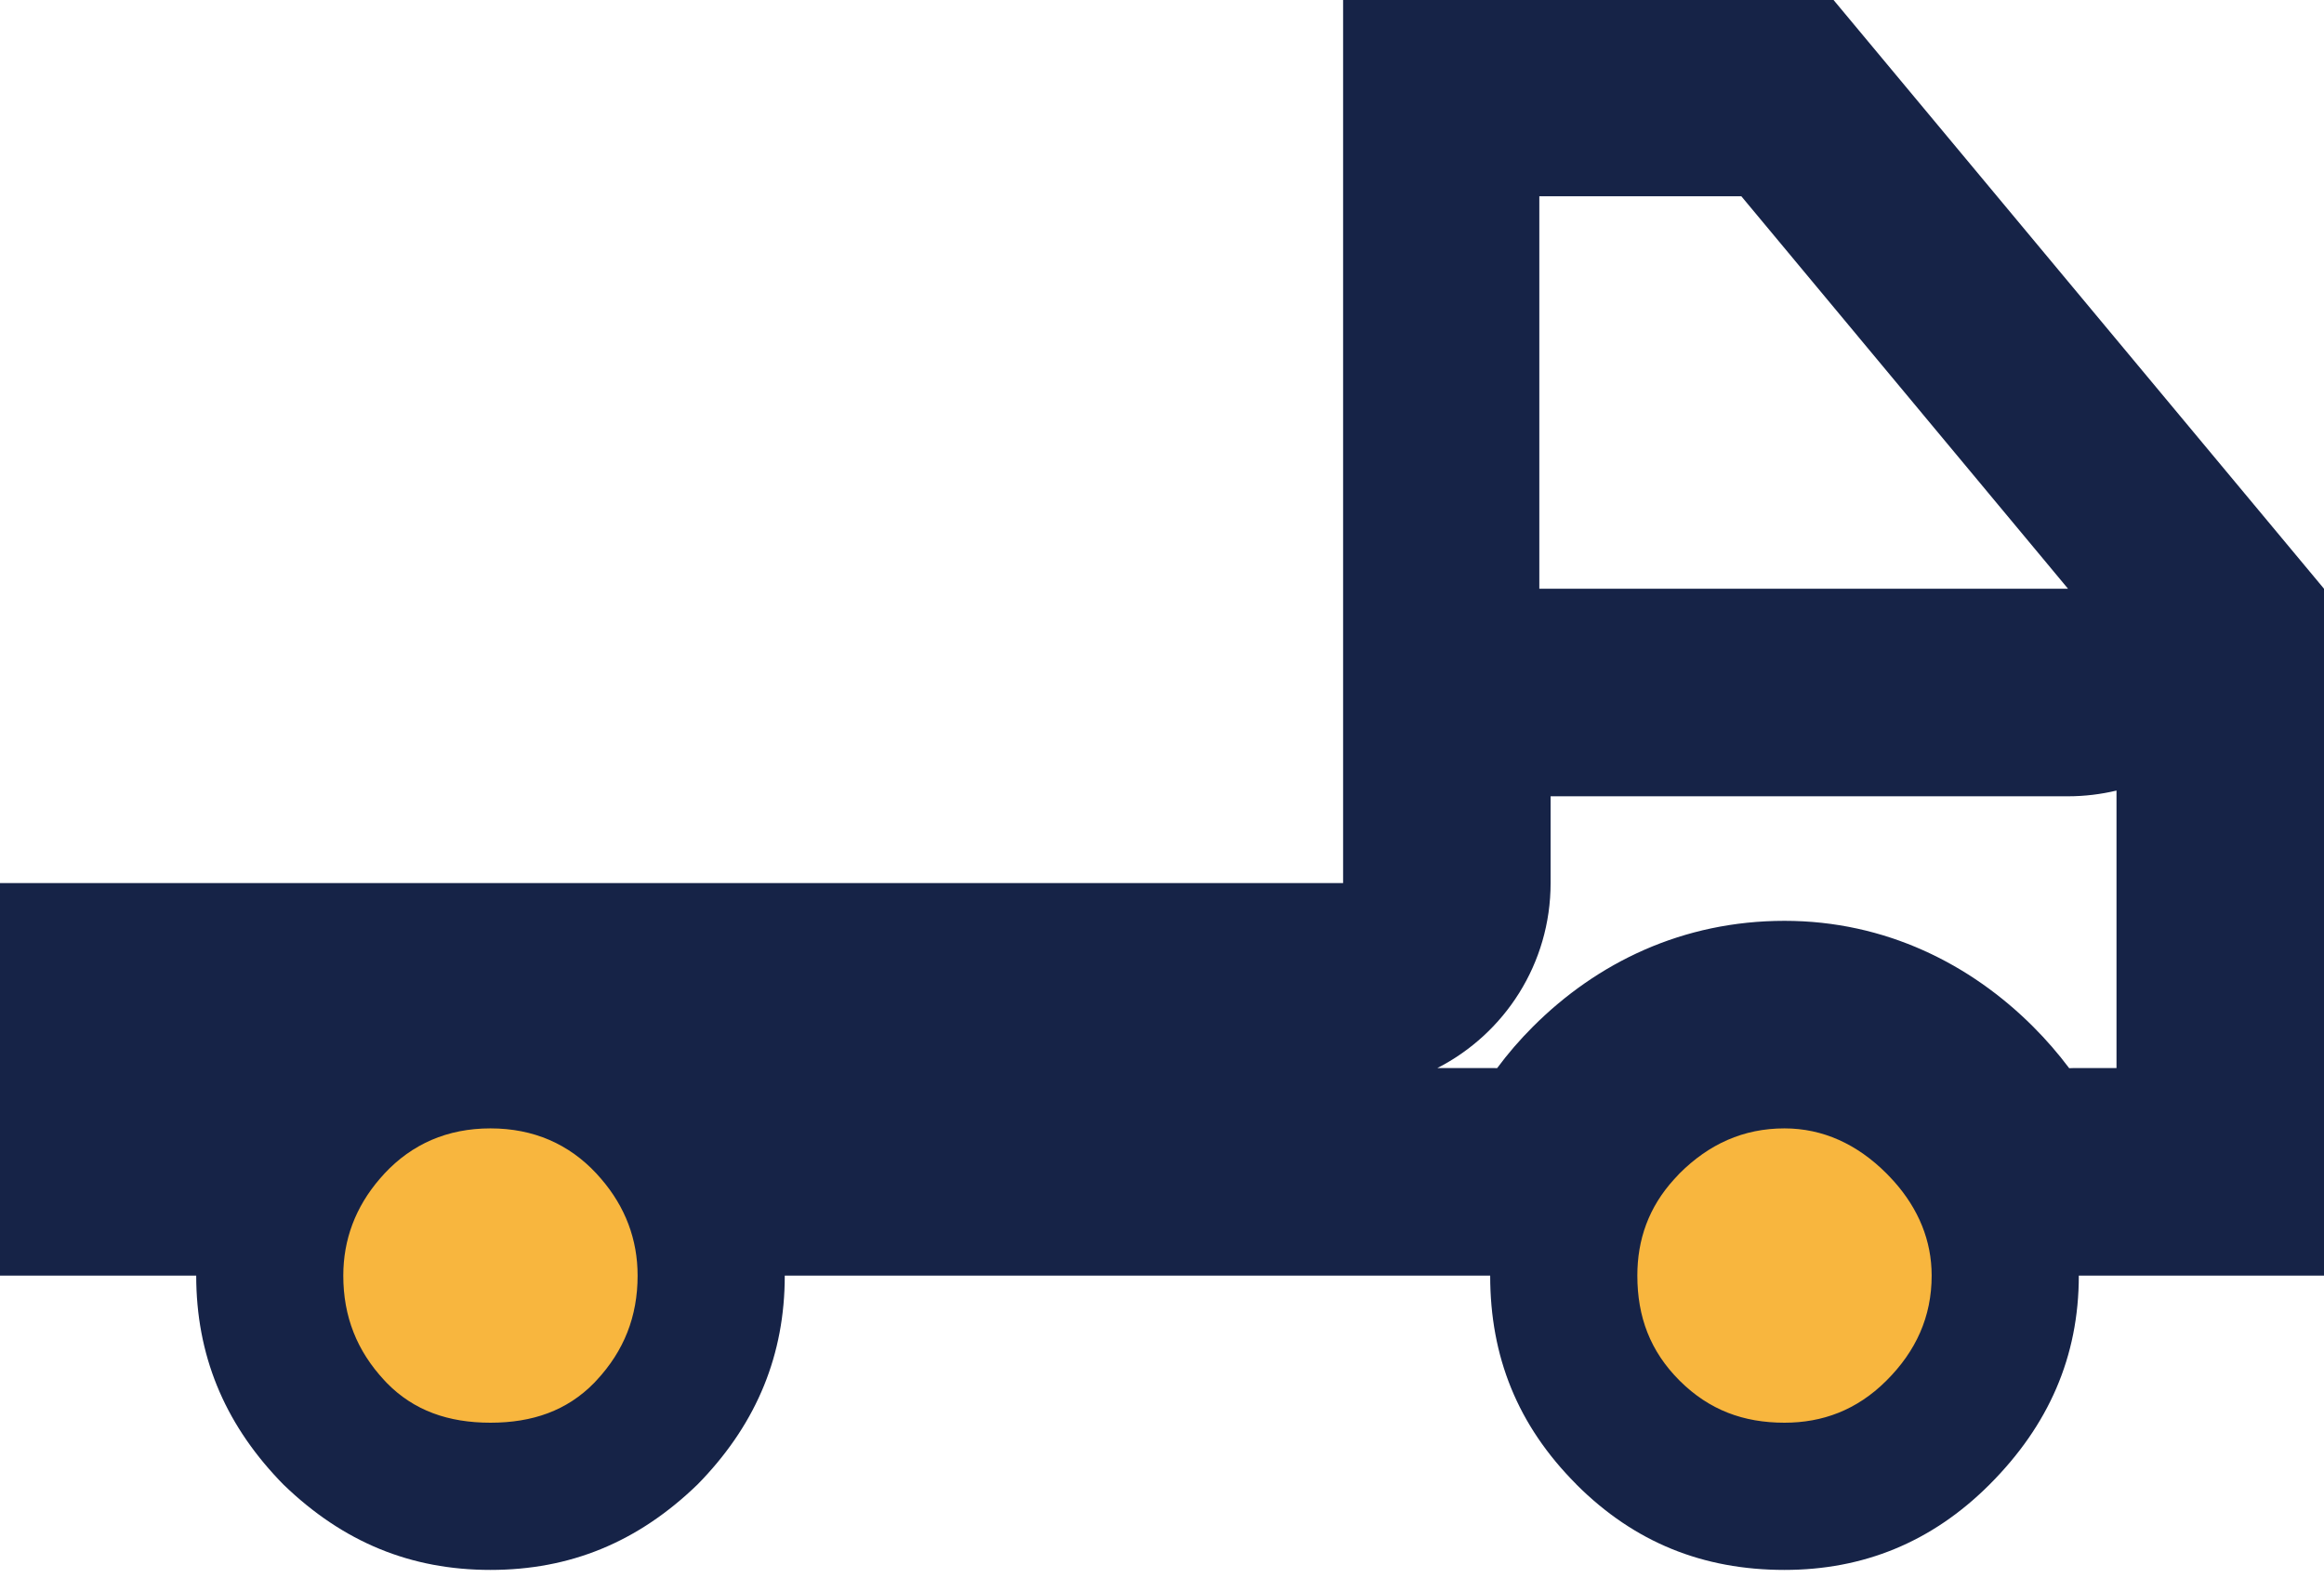
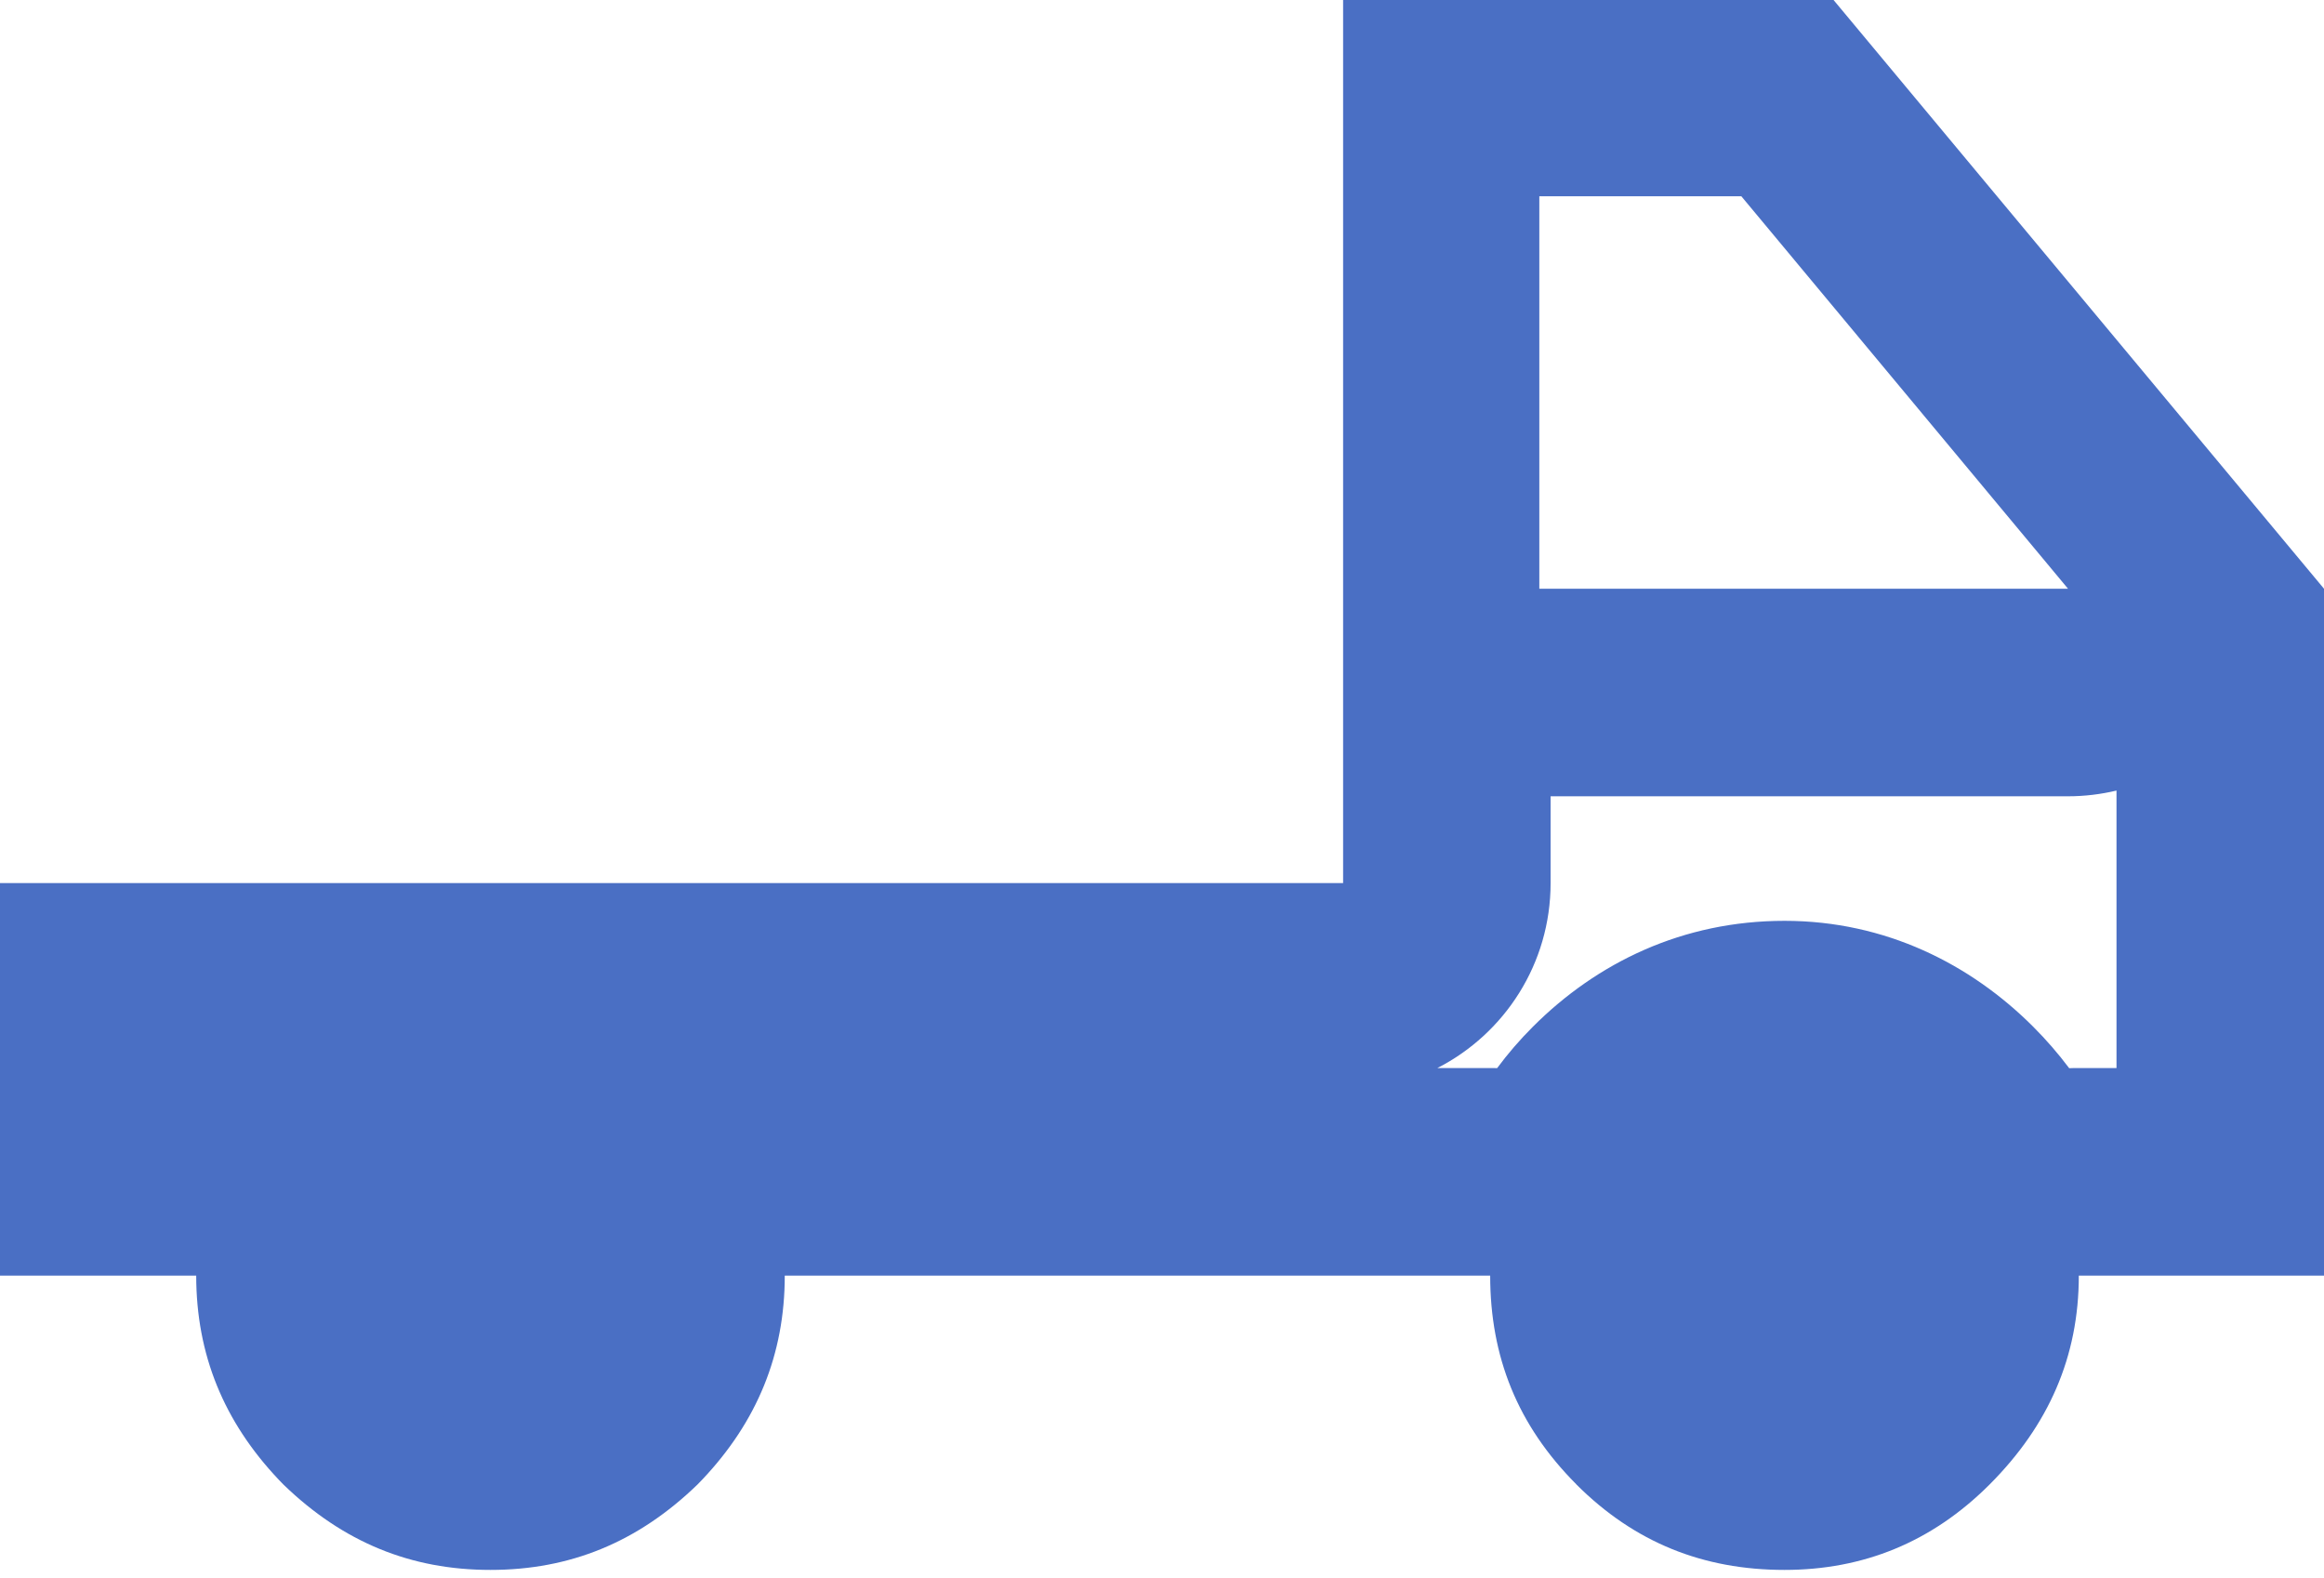
<svg xmlns="http://www.w3.org/2000/svg" width="28" height="19" viewBox="0 0 28 19" fill="none">
-   <path fill-rule="evenodd" clip-rule="evenodd" d="M6 18C7.105 18 8 16.881 8 15.5C8 14.119 7.105 13 6 13C4.895 13 4 14.119 4 15.5C4 16.881 4.895 18 6 18ZM21.5 18C22.881 18 24 16.881 24 15.5C24 14.119 22.881 13 21.5 13C20.119 13 19 14.119 19 15.5C19 16.881 20.119 18 21.5 18Z" fill="#F8B63E" />
-   <path fill-rule="evenodd" clip-rule="evenodd" d="M17.954 15.364C17.954 16.342 18.284 17.167 18.989 17.875C18.991 17.877 18.993 17.879 18.994 17.881C19.692 18.578 20.519 18.909 21.5 18.909C22.445 18.909 23.273 18.578 23.97 17.881C23.972 17.879 23.974 17.877 23.976 17.875C24.681 17.167 25.046 16.342 25.046 15.364H28V7.091L22.091 0H16.182V10.636H0V15.364H2.364C2.364 16.316 2.698 17.124 3.356 17.82C3.376 17.84 3.395 17.861 3.415 17.881C4.136 18.578 4.952 18.909 5.909 18.909C6.866 18.909 7.682 18.578 8.403 17.881C8.423 17.861 8.442 17.84 8.462 17.82C9.12 17.124 9.455 16.316 9.455 15.364H17.954ZM17.318 12.864H17.954C17.983 12.864 18.011 12.864 18.038 12.865C18.166 12.692 18.309 12.526 18.468 12.367C19.242 11.593 20.274 11.091 21.5 11.091C22.718 11.091 23.744 11.614 24.497 12.367C24.652 12.522 24.797 12.689 24.93 12.866C24.968 12.864 25.007 12.864 25.046 12.864H25.5V9.522C25.311 9.567 25.115 9.591 24.916 9.591H18.682V10.636C18.682 11.608 18.128 12.45 17.318 12.864ZM24.916 7.091L20.98 2.364H18.546V7.091H24.916ZM22.818 14.228C22.789 14.197 22.76 14.165 22.729 14.134C22.375 13.78 21.961 13.591 21.5 13.591C21.004 13.591 20.59 13.78 20.235 14.134C20.213 14.157 20.191 14.18 20.17 14.204C19.862 14.542 19.727 14.932 19.727 15.364C19.727 15.86 19.881 16.274 20.235 16.628C20.237 16.63 20.239 16.632 20.241 16.634C20.595 16.984 21.006 17.136 21.5 17.136C21.958 17.136 22.37 16.984 22.723 16.634C22.725 16.632 22.727 16.63 22.729 16.628C23.084 16.274 23.273 15.86 23.273 15.364C23.273 14.943 23.115 14.561 22.818 14.228ZM4.576 14.198C4.283 14.538 4.136 14.93 4.136 15.364C4.136 15.859 4.301 16.271 4.63 16.625C4.631 16.626 4.632 16.627 4.633 16.628C4.642 16.638 4.651 16.648 4.66 16.657C4.987 16.991 5.403 17.136 5.909 17.136C6.415 17.136 6.831 16.991 7.158 16.657C7.167 16.648 7.176 16.638 7.185 16.628C7.186 16.627 7.187 16.626 7.188 16.625C7.517 16.271 7.682 15.859 7.682 15.364C7.682 14.93 7.535 14.538 7.242 14.198C7.224 14.177 7.205 14.155 7.185 14.134C6.855 13.78 6.429 13.591 5.909 13.591C5.389 13.591 4.964 13.78 4.633 14.134C4.613 14.155 4.594 14.177 4.576 14.198Z" fill="#162347" />
+   <path fill-rule="evenodd" clip-rule="evenodd" d="M6 18C7.105 18 8 16.881 8 15.5C8 14.119 7.105 13 6 13C4.895 13 4 14.119 4 15.5C4 16.881 4.895 18 6 18ZM21.5 18C22.881 18 24 16.881 24 15.5C24 14.119 22.881 13 21.5 13C20.119 13 19 14.119 19 15.5C19 16.881 20.119 18 21.5 18Z" fill="#4A6FC4" />
+   <path fill-rule="evenodd" clip-rule="evenodd" d="M17.954 15.364C17.954 16.342 18.284 17.167 18.989 17.875C18.991 17.877 18.993 17.879 18.994 17.881C19.692 18.578 20.519 18.909 21.5 18.909C22.445 18.909 23.273 18.578 23.97 17.881C23.972 17.879 23.974 17.877 23.976 17.875C24.681 17.167 25.046 16.342 25.046 15.364H28V7.091L22.091 0H16.182V10.636H0V15.364H2.364C2.364 16.316 2.698 17.124 3.356 17.82C3.376 17.84 3.395 17.861 3.415 17.881C4.136 18.578 4.952 18.909 5.909 18.909C6.866 18.909 7.682 18.578 8.403 17.881C8.423 17.861 8.442 17.84 8.462 17.82C9.12 17.124 9.455 16.316 9.455 15.364H17.954ZM17.318 12.864H17.954C17.983 12.864 18.011 12.864 18.038 12.865C18.166 12.692 18.309 12.526 18.468 12.367C19.242 11.593 20.274 11.091 21.5 11.091C22.718 11.091 23.744 11.614 24.497 12.367C24.652 12.522 24.797 12.689 24.93 12.866C24.968 12.864 25.007 12.864 25.046 12.864H25.5V9.522C25.311 9.567 25.115 9.591 24.916 9.591H18.682V10.636C18.682 11.608 18.128 12.45 17.318 12.864ZM24.916 7.091L20.98 2.364H18.546V7.091H24.916ZM22.818 14.228C22.789 14.197 22.76 14.165 22.729 14.134C22.375 13.78 21.961 13.591 21.5 13.591C21.004 13.591 20.59 13.78 20.235 14.134C20.213 14.157 20.191 14.18 20.17 14.204C19.862 14.542 19.727 14.932 19.727 15.364C19.727 15.86 19.881 16.274 20.235 16.628C20.237 16.63 20.239 16.632 20.241 16.634C20.595 16.984 21.006 17.136 21.5 17.136C21.958 17.136 22.37 16.984 22.723 16.634C22.725 16.632 22.727 16.63 22.729 16.628C23.084 16.274 23.273 15.86 23.273 15.364C23.273 14.943 23.115 14.561 22.818 14.228ZM4.576 14.198C4.283 14.538 4.136 14.93 4.136 15.364C4.136 15.859 4.301 16.271 4.63 16.625C4.631 16.626 4.632 16.627 4.633 16.628C4.642 16.638 4.651 16.648 4.66 16.657C4.987 16.991 5.403 17.136 5.909 17.136C6.415 17.136 6.831 16.991 7.158 16.657C7.167 16.648 7.176 16.638 7.185 16.628C7.186 16.627 7.187 16.626 7.188 16.625C7.517 16.271 7.682 15.859 7.682 15.364C7.682 14.93 7.535 14.538 7.242 14.198C7.224 14.177 7.205 14.155 7.185 14.134C6.855 13.78 6.429 13.591 5.909 13.591C5.389 13.591 4.964 13.78 4.633 14.134C4.613 14.155 4.594 14.177 4.576 14.198Z" fill="#4A6FC4" />
</svg>
